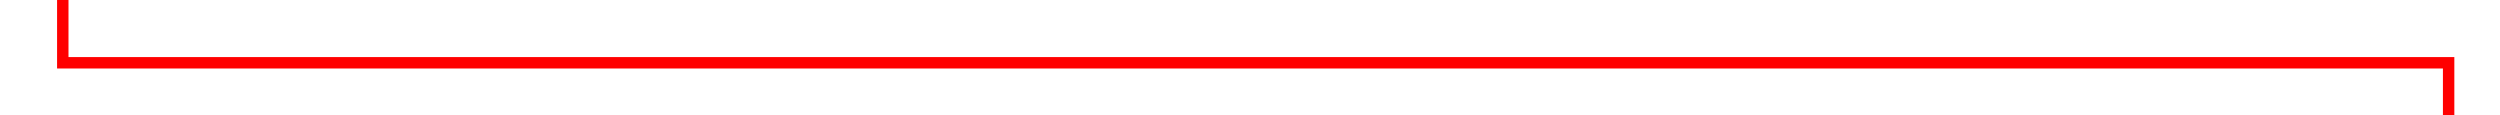
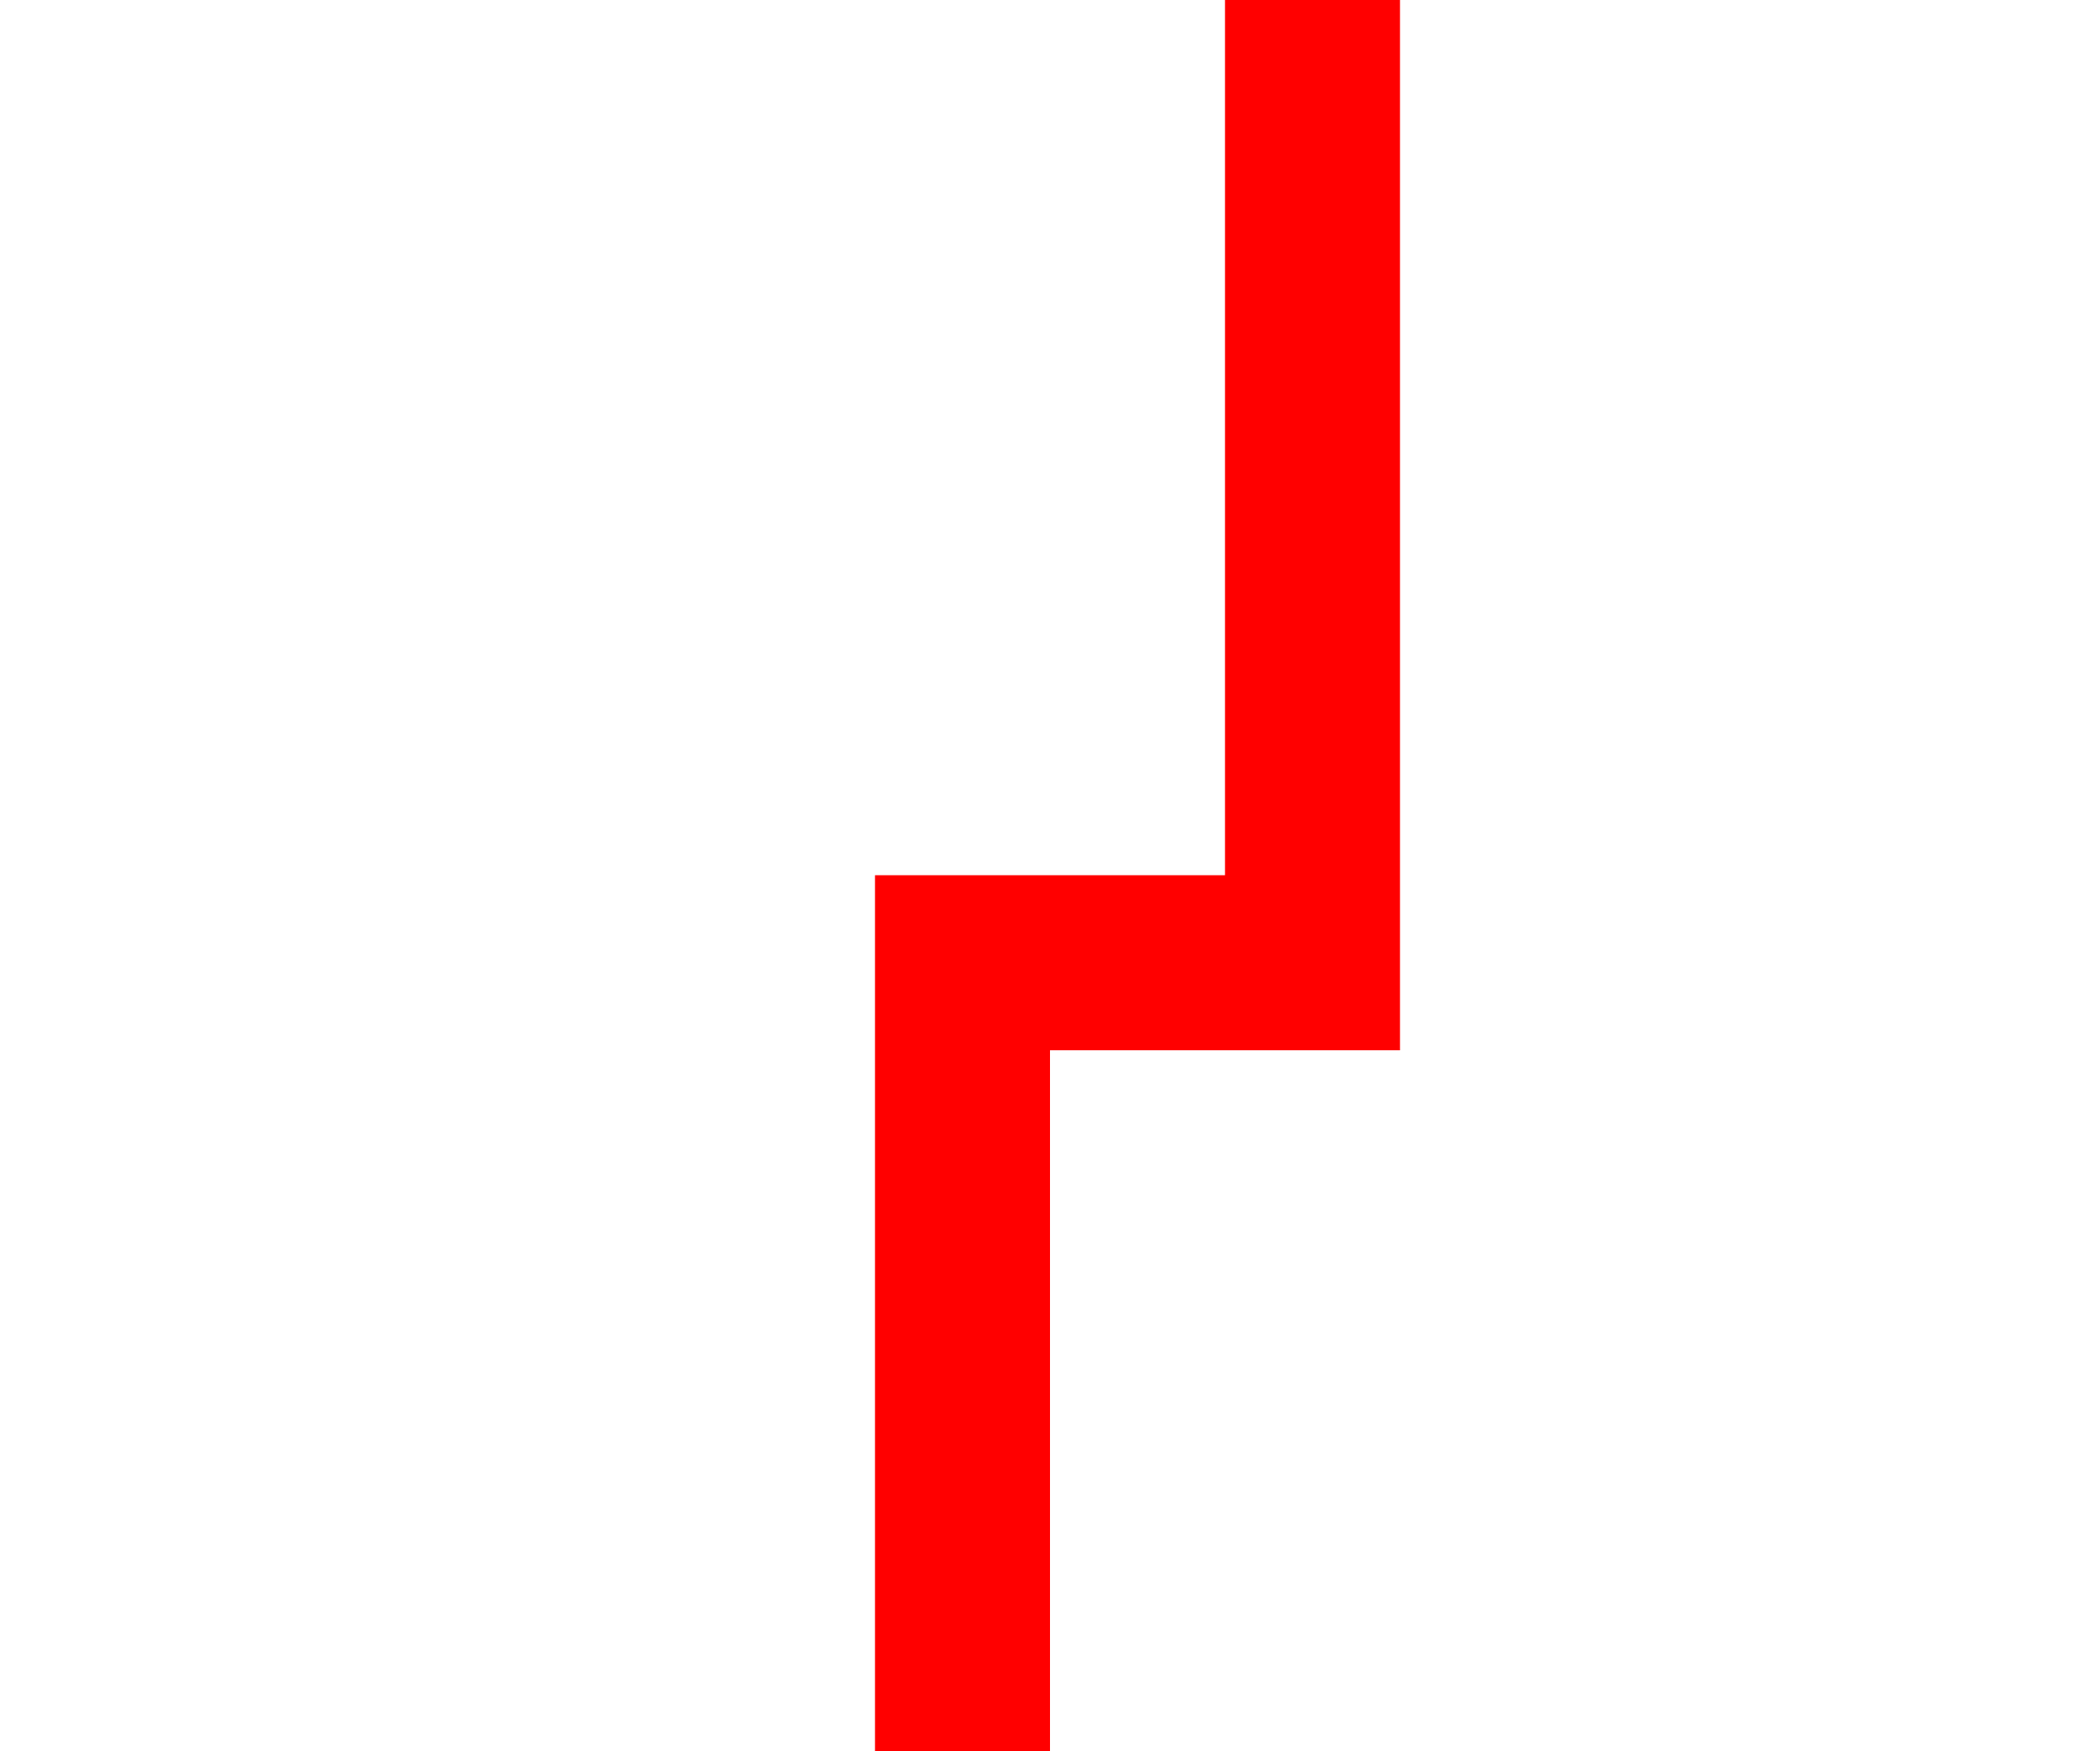
- <svg xmlns="http://www.w3.org/2000/svg" version="1.1" width="219px" height="10px" preserveAspectRatio="xMinYMid meet" viewBox="1454 2806  219 8">
-   <path d="M 1459.5 2693  L 1459.5 2810.5  L 1668.5 2810.5  L 1668.5 2820  " stroke-width="1" stroke="#ff0000" fill="none" />
-   <path d="M 1662.2 2819  L 1668.5 2825  L 1674.8 2819  L 1662.2 2819  Z " fill-rule="nonzero" fill="#ff0000" stroke="none" />
+ <svg xmlns="http://www.w3.org/2000/svg" version="1.1" width="12px" height="10px" preserveAspectRatio="xMinYMid meet" viewBox="1452 2806  12 8">
+   <path d="M 1459.5 2693  L 1459.5 2810.5  L 1457.5 2810.5  L 1457.5 2820  " stroke-width="1" stroke="#ff0000" fill="none" />
+   <path d="M 1451.2 2819  L 1457.5 2825  L 1463.8 2819  L 1451.2 2819  Z " fill-rule="nonzero" fill="#ff0000" stroke="none" />
</svg>
